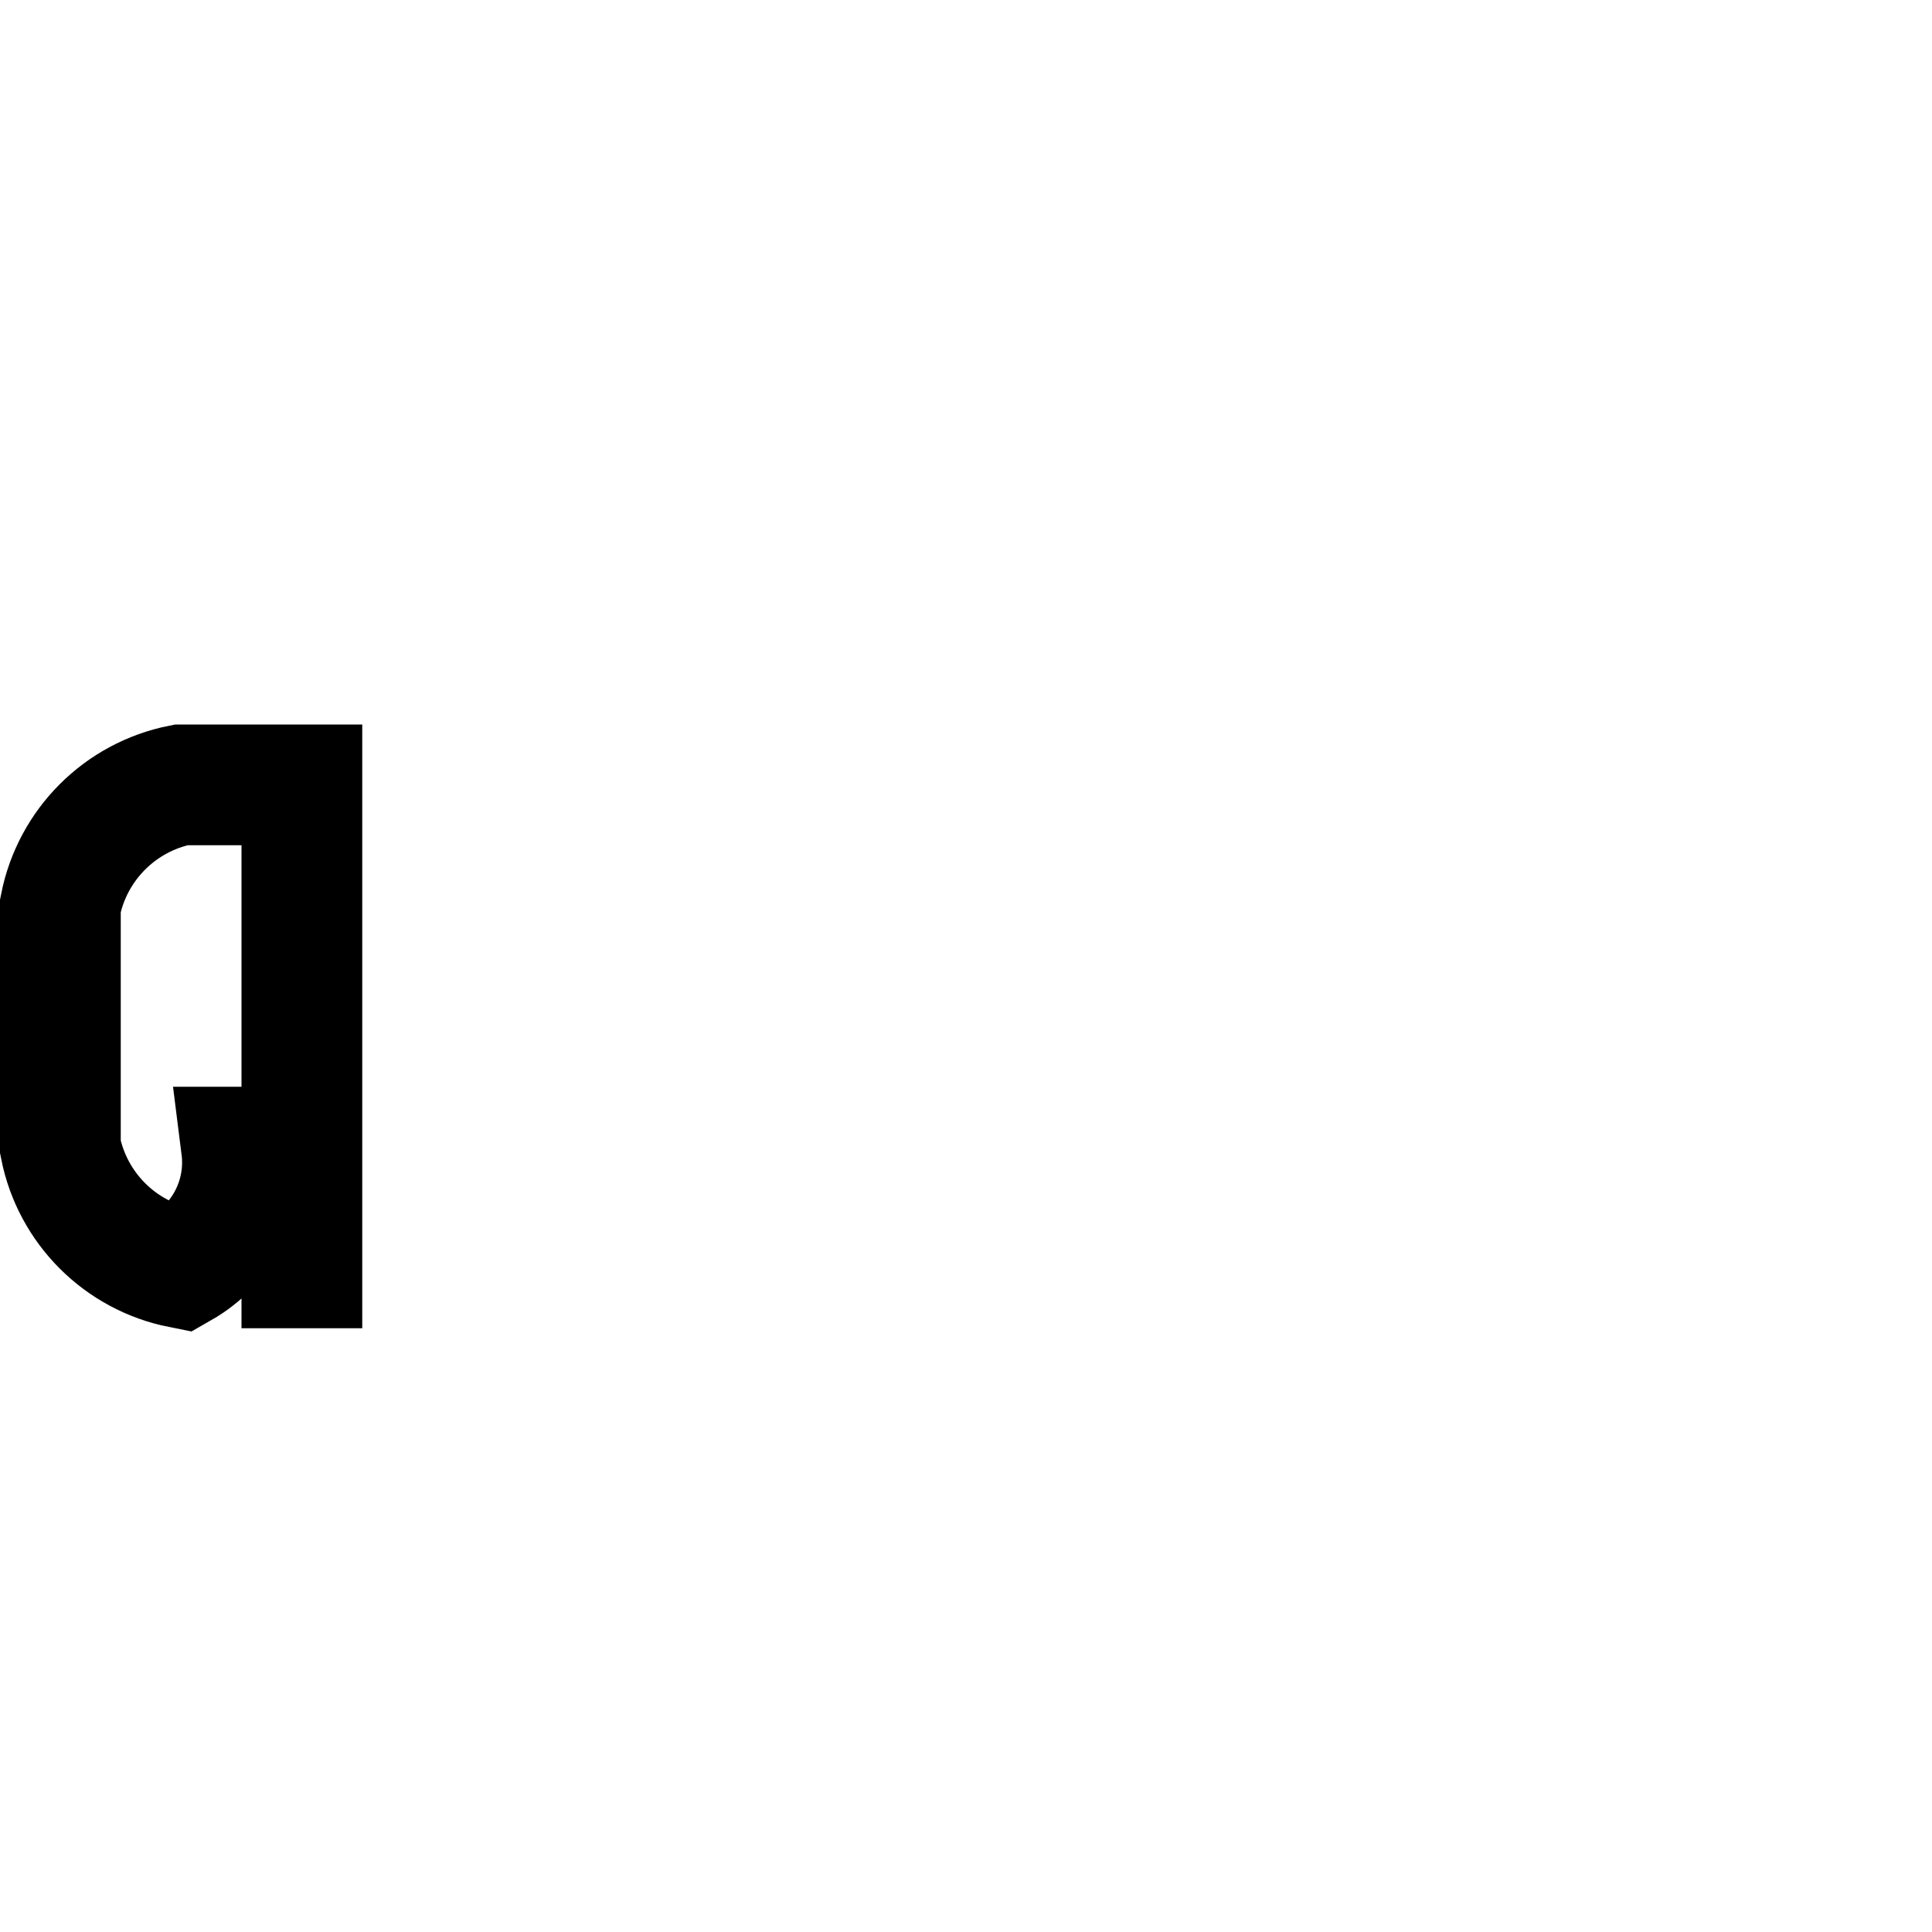
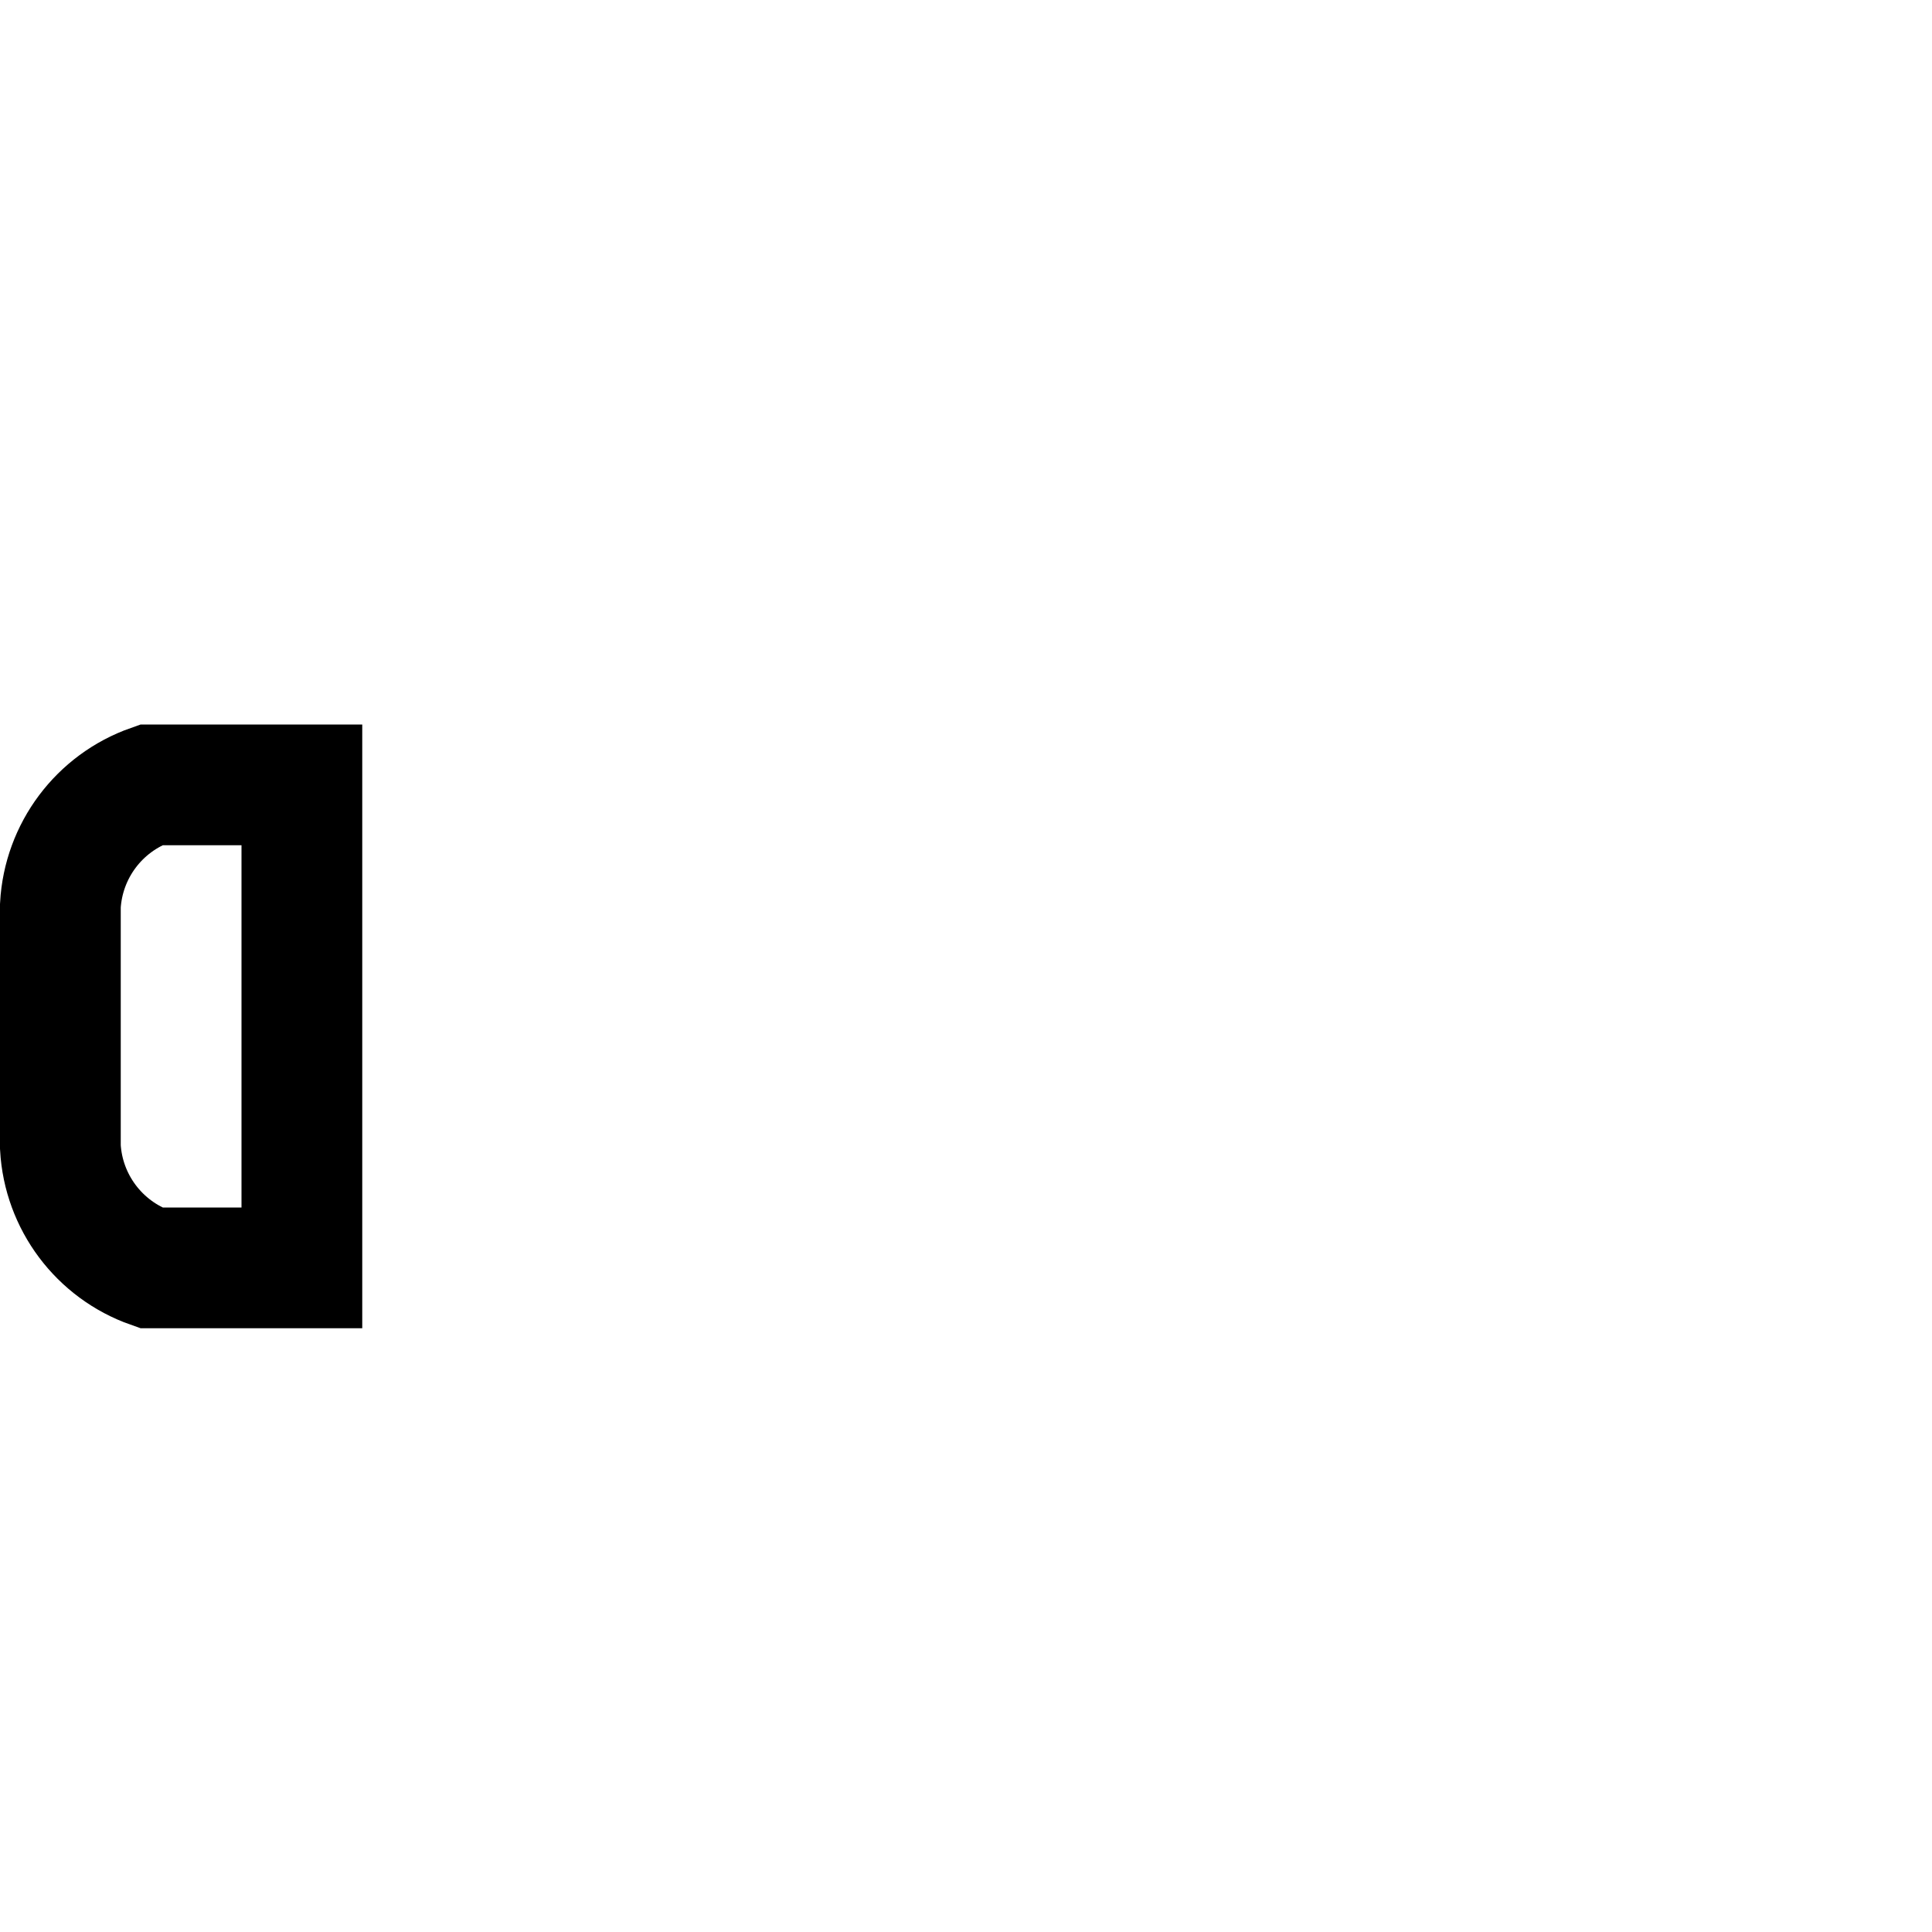
<svg xmlns="http://www.w3.org/2000/svg" viewBox="0 0 16 16" width="160" height="160">
-   <path d="M2.500 6.000 C2.500 7.333 2.500 9.667 2.500 11.000  M3.000 6.500 C2.667 6.500 1.833 6.500 1.500 6.500 C0.995 6.600 0.600 6.995 0.500 7.500 C0.500 8.167 0.500 8.833 0.500 9.500 C0.600 10.005 0.995 10.400 1.500 10.500 C1.854 10.298 2.051 9.904 2.000 9.500 C2.167 9.500 2.833 9.500 3.000 9.500 " fill="none" stroke="#000" stroke-width="1.0" stroke-linecap="butt" stroke-linejoin="miter" stroke-miterlimit="4" />
+   <path d="M2.500 6.000 C2.500 7.333 2.500 9.667 2.500 11.000  M3.000 6.500 C2.583 6.500 1.667 6.500 1.250 6.500 C0.821 6.651 0.525 7.046 0.500 7.500 C0.500 8.167 0.500 8.833 0.500 9.500 C0.525 9.954 0.821 10.349 1.250 10.500 C1.667 10.500 2.583 10.500 3.000 10.500 " fill="none" stroke="#000" stroke-width="1.0" stroke-linecap="butt" stroke-linejoin="miter" stroke-miterlimit="4" />
</svg>
